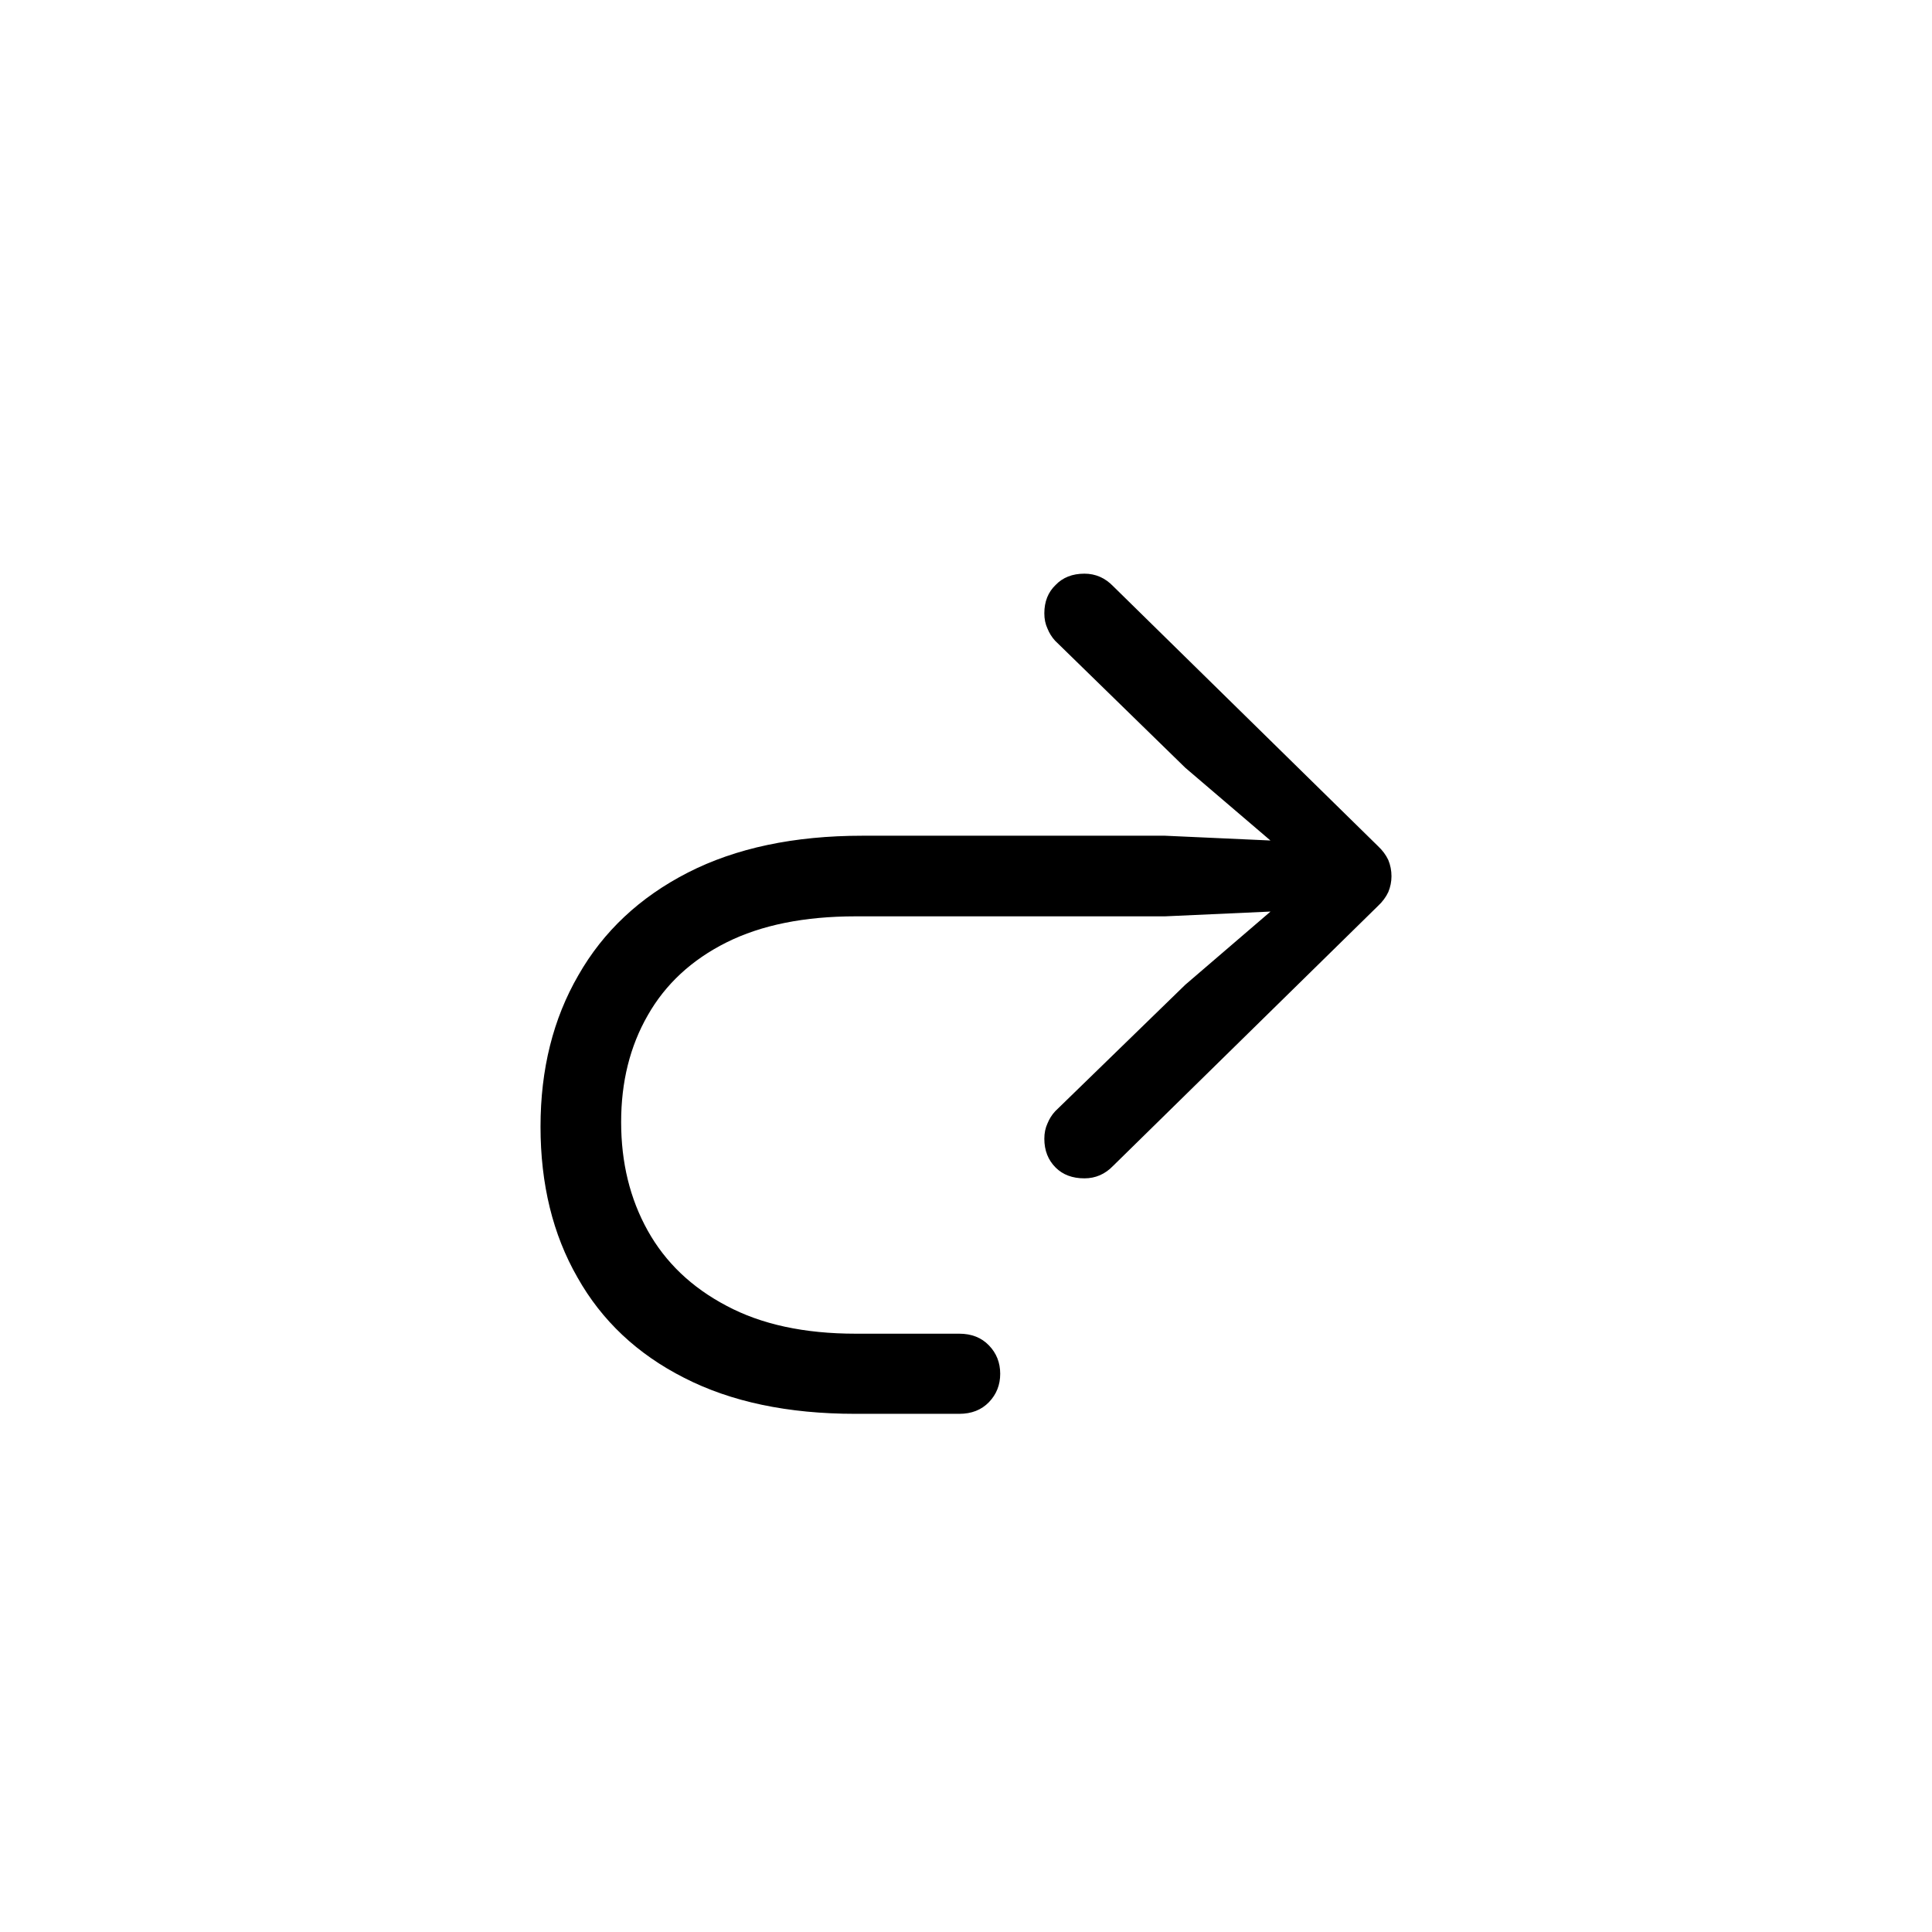
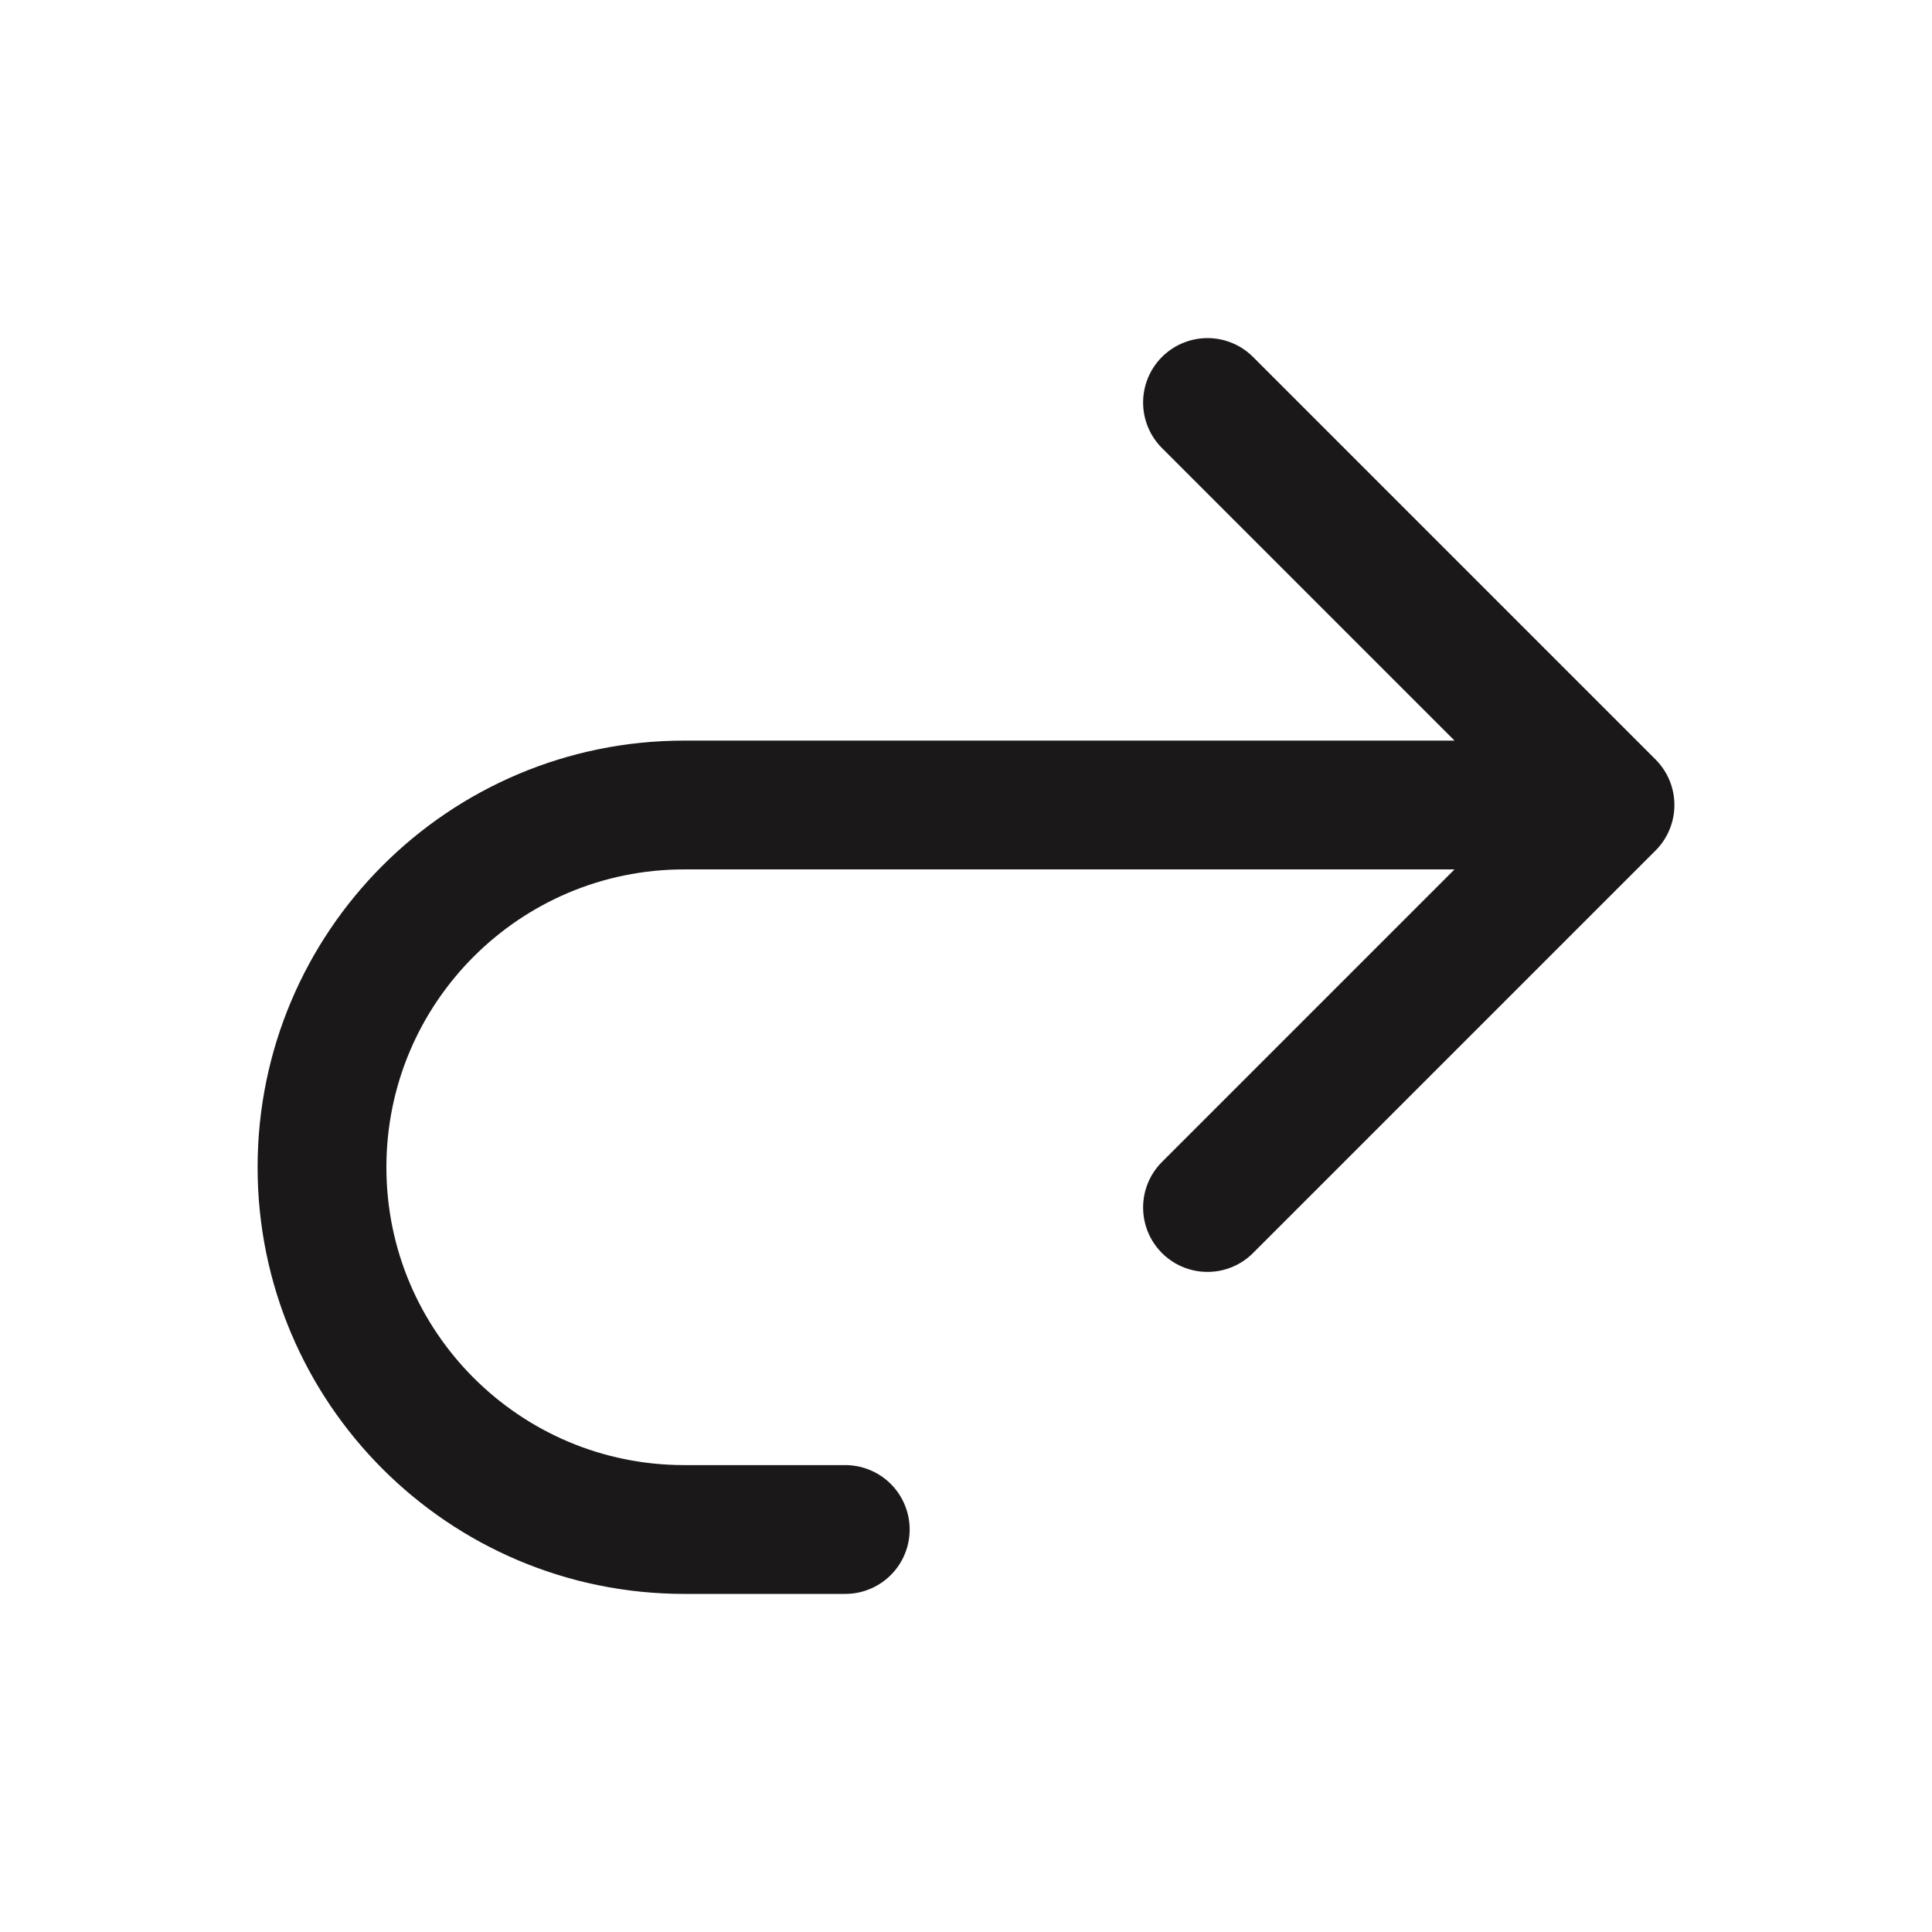
- <svg xmlns="http://www.w3.org/2000/svg" width="44" height="44" viewBox="0 0 44 44" fill="none">
-   <path d="M12.31 25.657C12.31 24.352 12.597 23.203 13.171 22.212C13.739 21.214 14.569 20.435 15.663 19.874C16.757 19.314 18.083 19.033 19.642 19.033H26.532L29.711 19.177L29.526 19.648L26.994 17.485L24.03 14.593C23.955 14.511 23.897 14.419 23.856 14.316C23.808 14.214 23.784 14.098 23.784 13.968C23.784 13.701 23.87 13.486 24.041 13.322C24.205 13.151 24.423 13.065 24.697 13.065C24.95 13.065 25.169 13.161 25.353 13.352L31.382 19.269C31.485 19.365 31.564 19.471 31.618 19.587C31.666 19.703 31.69 19.826 31.69 19.956C31.69 20.079 31.666 20.199 31.618 20.315C31.564 20.431 31.485 20.537 31.382 20.633L25.353 26.549C25.169 26.741 24.95 26.836 24.697 26.836C24.423 26.836 24.205 26.754 24.041 26.59C23.87 26.419 23.784 26.201 23.784 25.934C23.784 25.804 23.808 25.688 23.856 25.585C23.897 25.483 23.955 25.391 24.03 25.309L26.994 22.427L29.526 20.253L29.711 20.725L26.532 20.869H19.488C18.319 20.869 17.338 21.067 16.545 21.463C15.752 21.86 15.154 22.414 14.751 23.125C14.347 23.829 14.146 24.639 14.146 25.555C14.146 26.477 14.347 27.301 14.751 28.026C15.154 28.75 15.752 29.321 16.545 29.738C17.338 30.162 18.319 30.374 19.488 30.374H21.846C22.127 30.374 22.352 30.463 22.523 30.641C22.694 30.818 22.779 31.034 22.779 31.287C22.779 31.54 22.694 31.755 22.523 31.933C22.352 32.11 22.127 32.199 21.846 32.199H19.477C17.946 32.199 16.648 31.926 15.581 31.379C14.515 30.839 13.705 30.077 13.151 29.092C12.59 28.115 12.31 26.97 12.31 25.657Z" fill="black" />
+ <svg xmlns="http://www.w3.org/2000/svg" width="24" height="24" viewBox="0 0 24 24" fill="none">
+   <path d="M20 10L15 5M20 10L15 15M20 10H8.5C6.015 10 4 12.015 4 14.5V14.5C4 16.985 6.015 19 8.5 19H10.5" stroke="#1A1818" style="stroke:#1A1818;stroke:color(display-p3 0.102 0.094 0.094);stroke-opacity:1;" stroke-width="1.6" stroke-linecap="round" stroke-linejoin="round" />
</svg>
